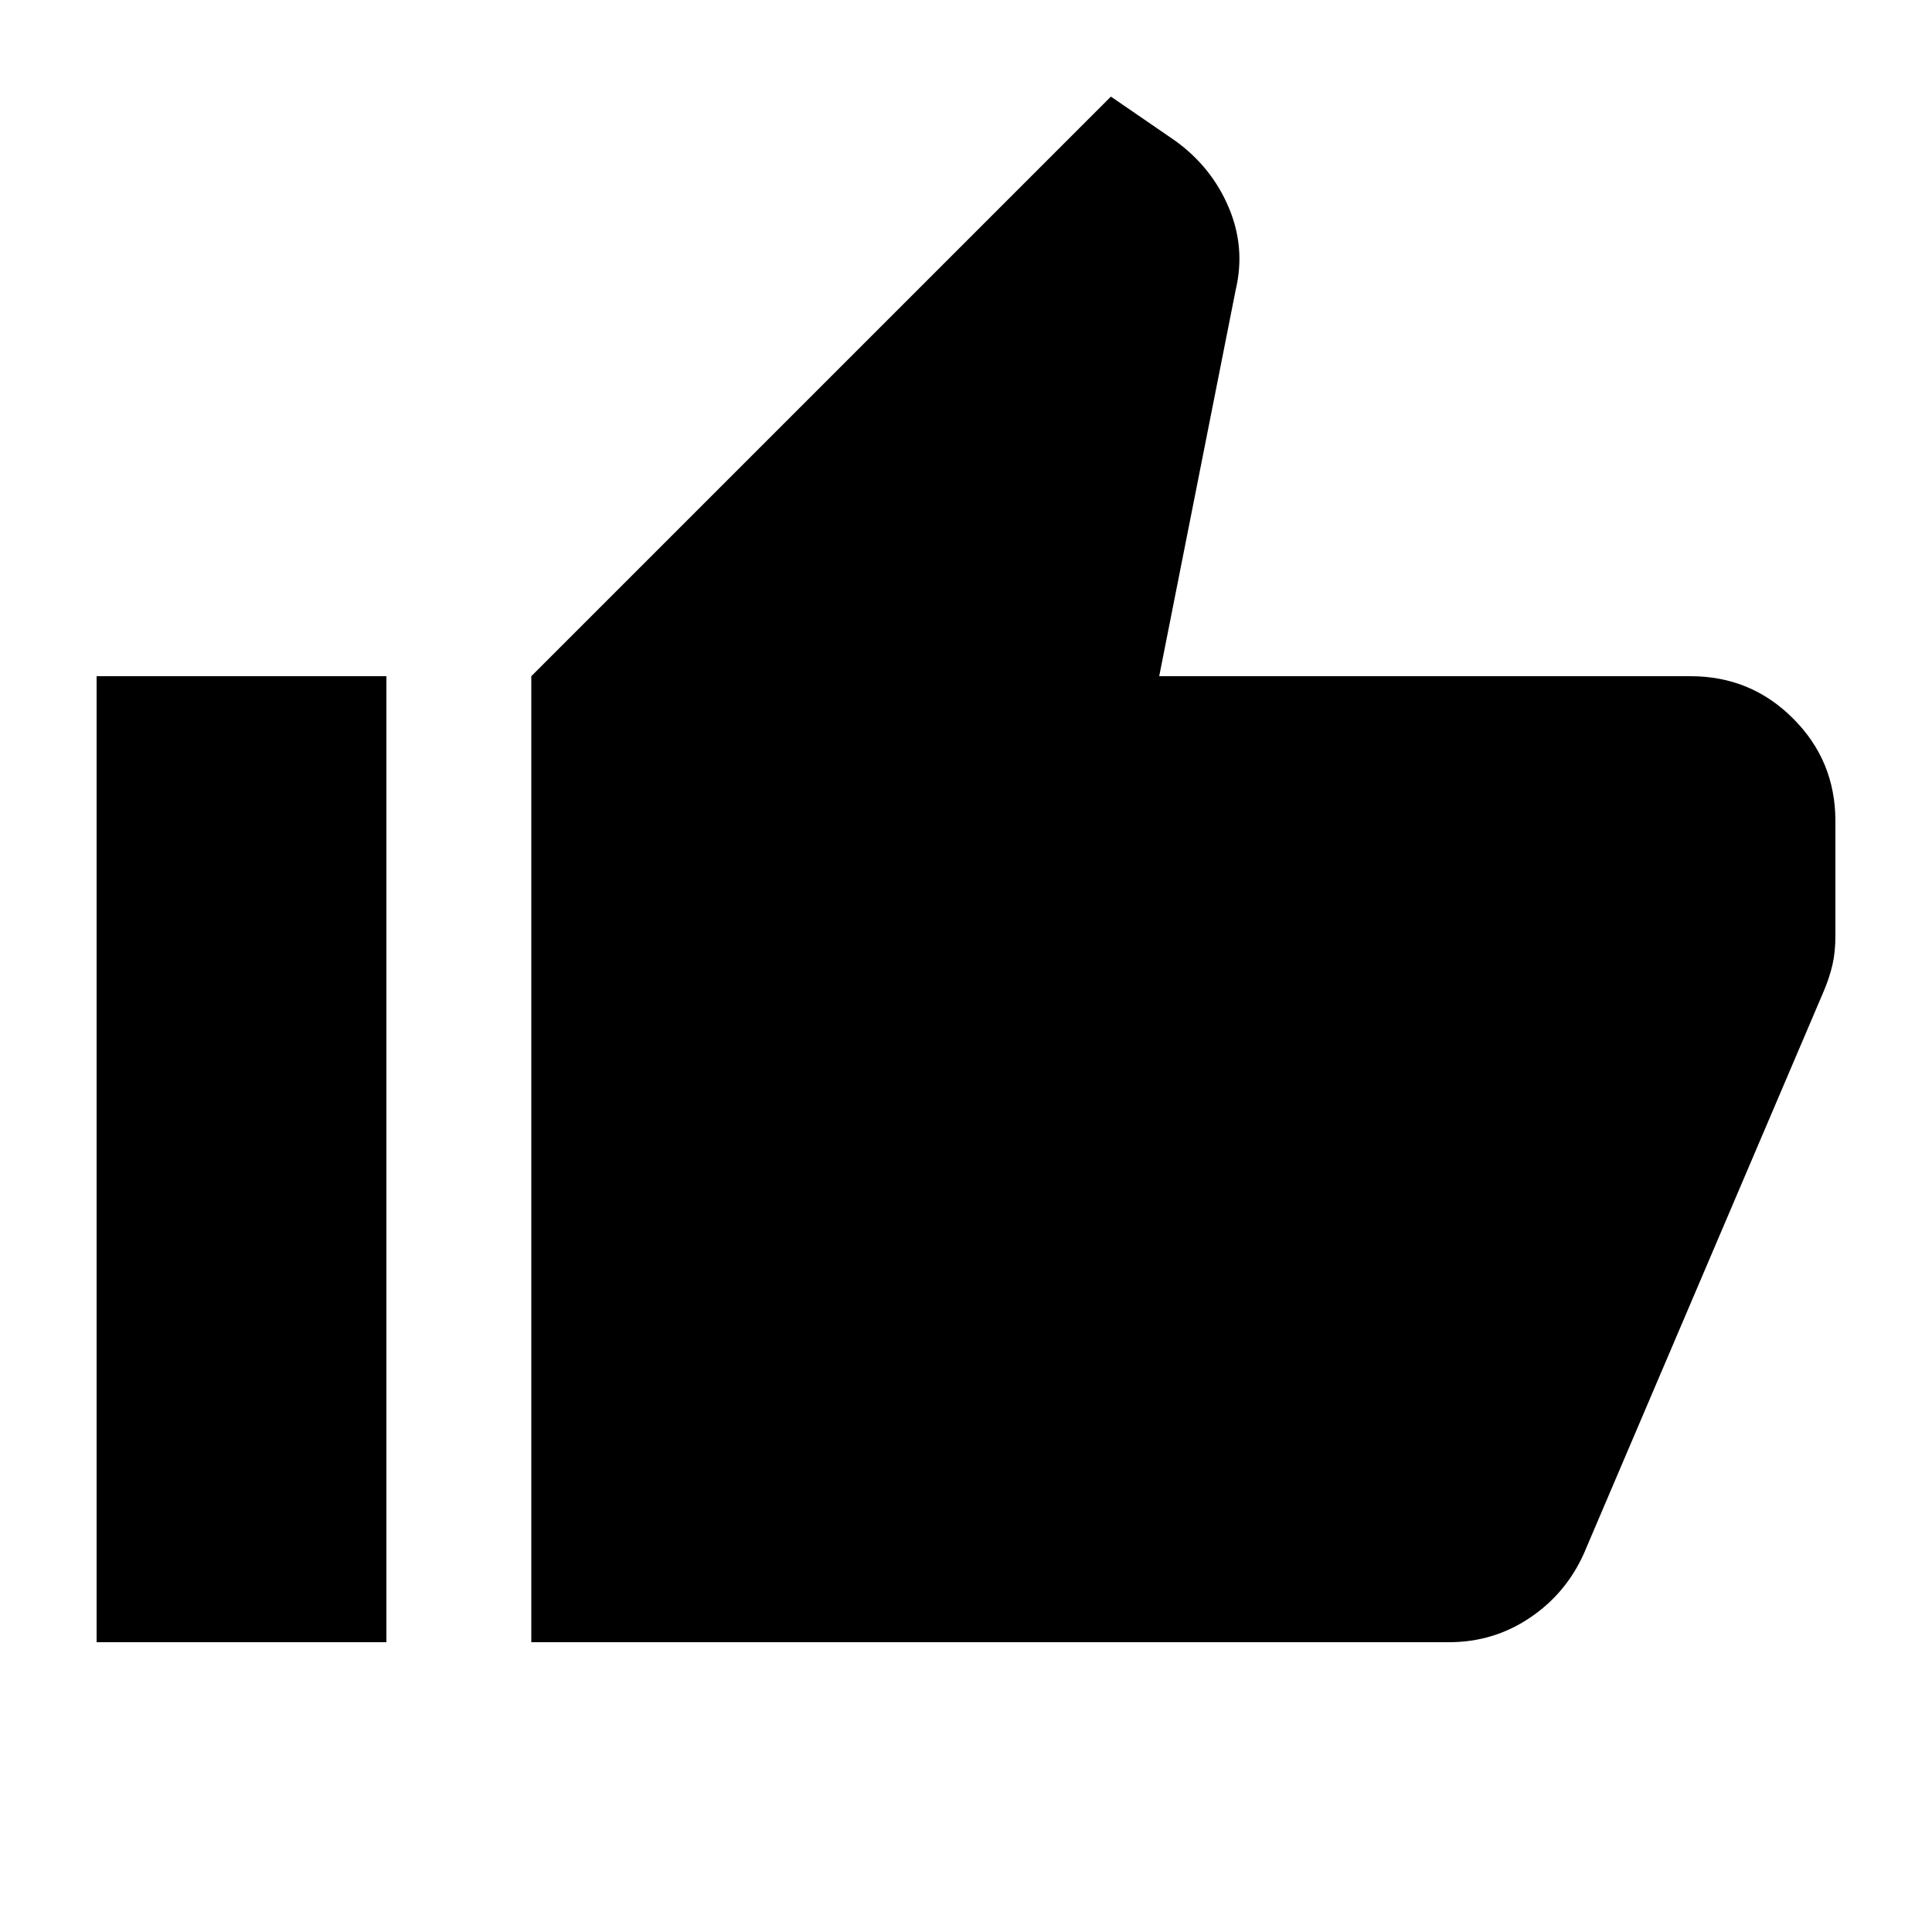
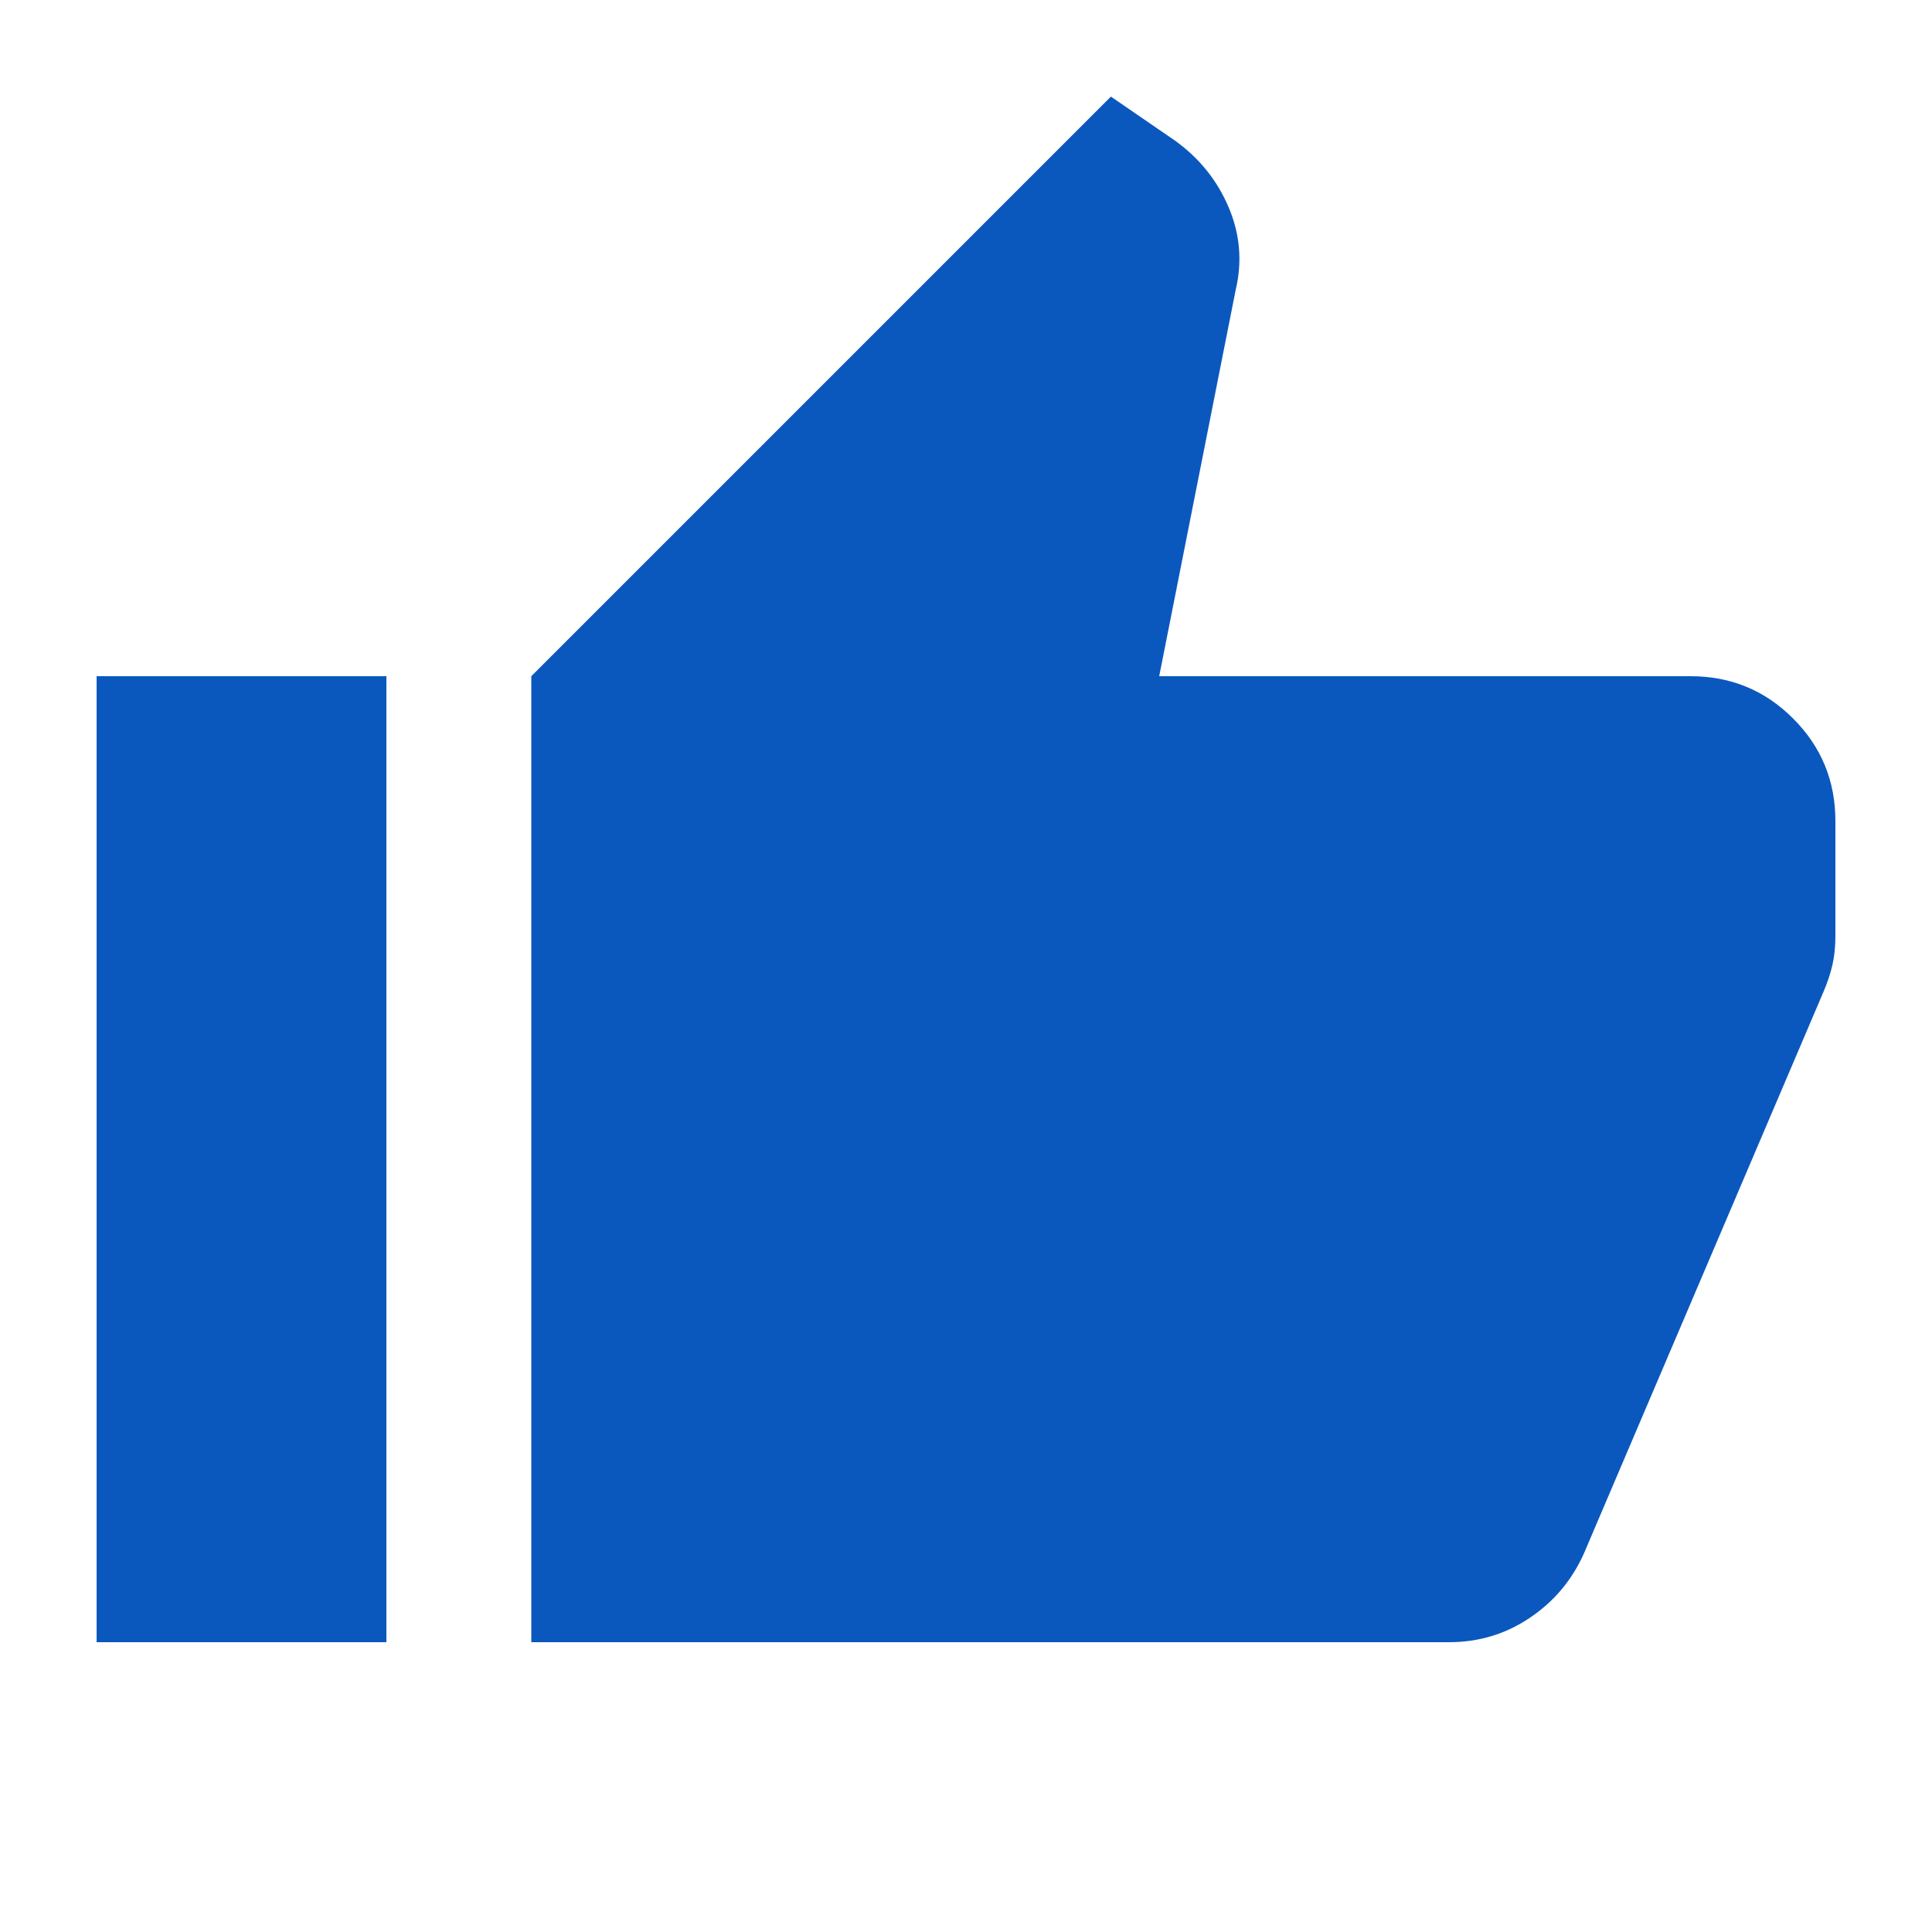
<svg xmlns="http://www.w3.org/2000/svg" width="20" height="20" viewBox="0 0 20 20" fill="none">
-   <path d="M15 17H5.5V7L11.5 1L12.167 1.458C12.417 1.639 12.601 1.868 12.719 2.146C12.837 2.424 12.861 2.708 12.792 3L12 7H17.5C17.917 7 18.271 7.146 18.562 7.438C18.854 7.729 19 8.083 19 8.5V9.688C19 9.799 18.99 9.899 18.969 9.99C18.948 10.08 18.917 10.174 18.875 10.271L16.396 16.083C16.271 16.361 16.083 16.583 15.833 16.75C15.583 16.917 15.306 17 15 17ZM4 7V17H1V7H4Z" fill="black" />
+   <path d="M15 17H5.5V7L11.5 1L12.167 1.458C12.417 1.639 12.601 1.868 12.719 2.146C12.837 2.424 12.861 2.708 12.792 3L12 7H17.5C17.917 7 18.271 7.146 18.562 7.438C18.854 7.729 19 8.083 19 8.5V9.688C19 9.799 18.99 9.899 18.969 9.99C18.948 10.08 18.917 10.174 18.875 10.271L16.396 16.083C16.271 16.361 16.083 16.583 15.833 16.75C15.583 16.917 15.306 17 15 17ZM4 7V17H1V7H4Z" fill="#0A58BE" />
</svg>
